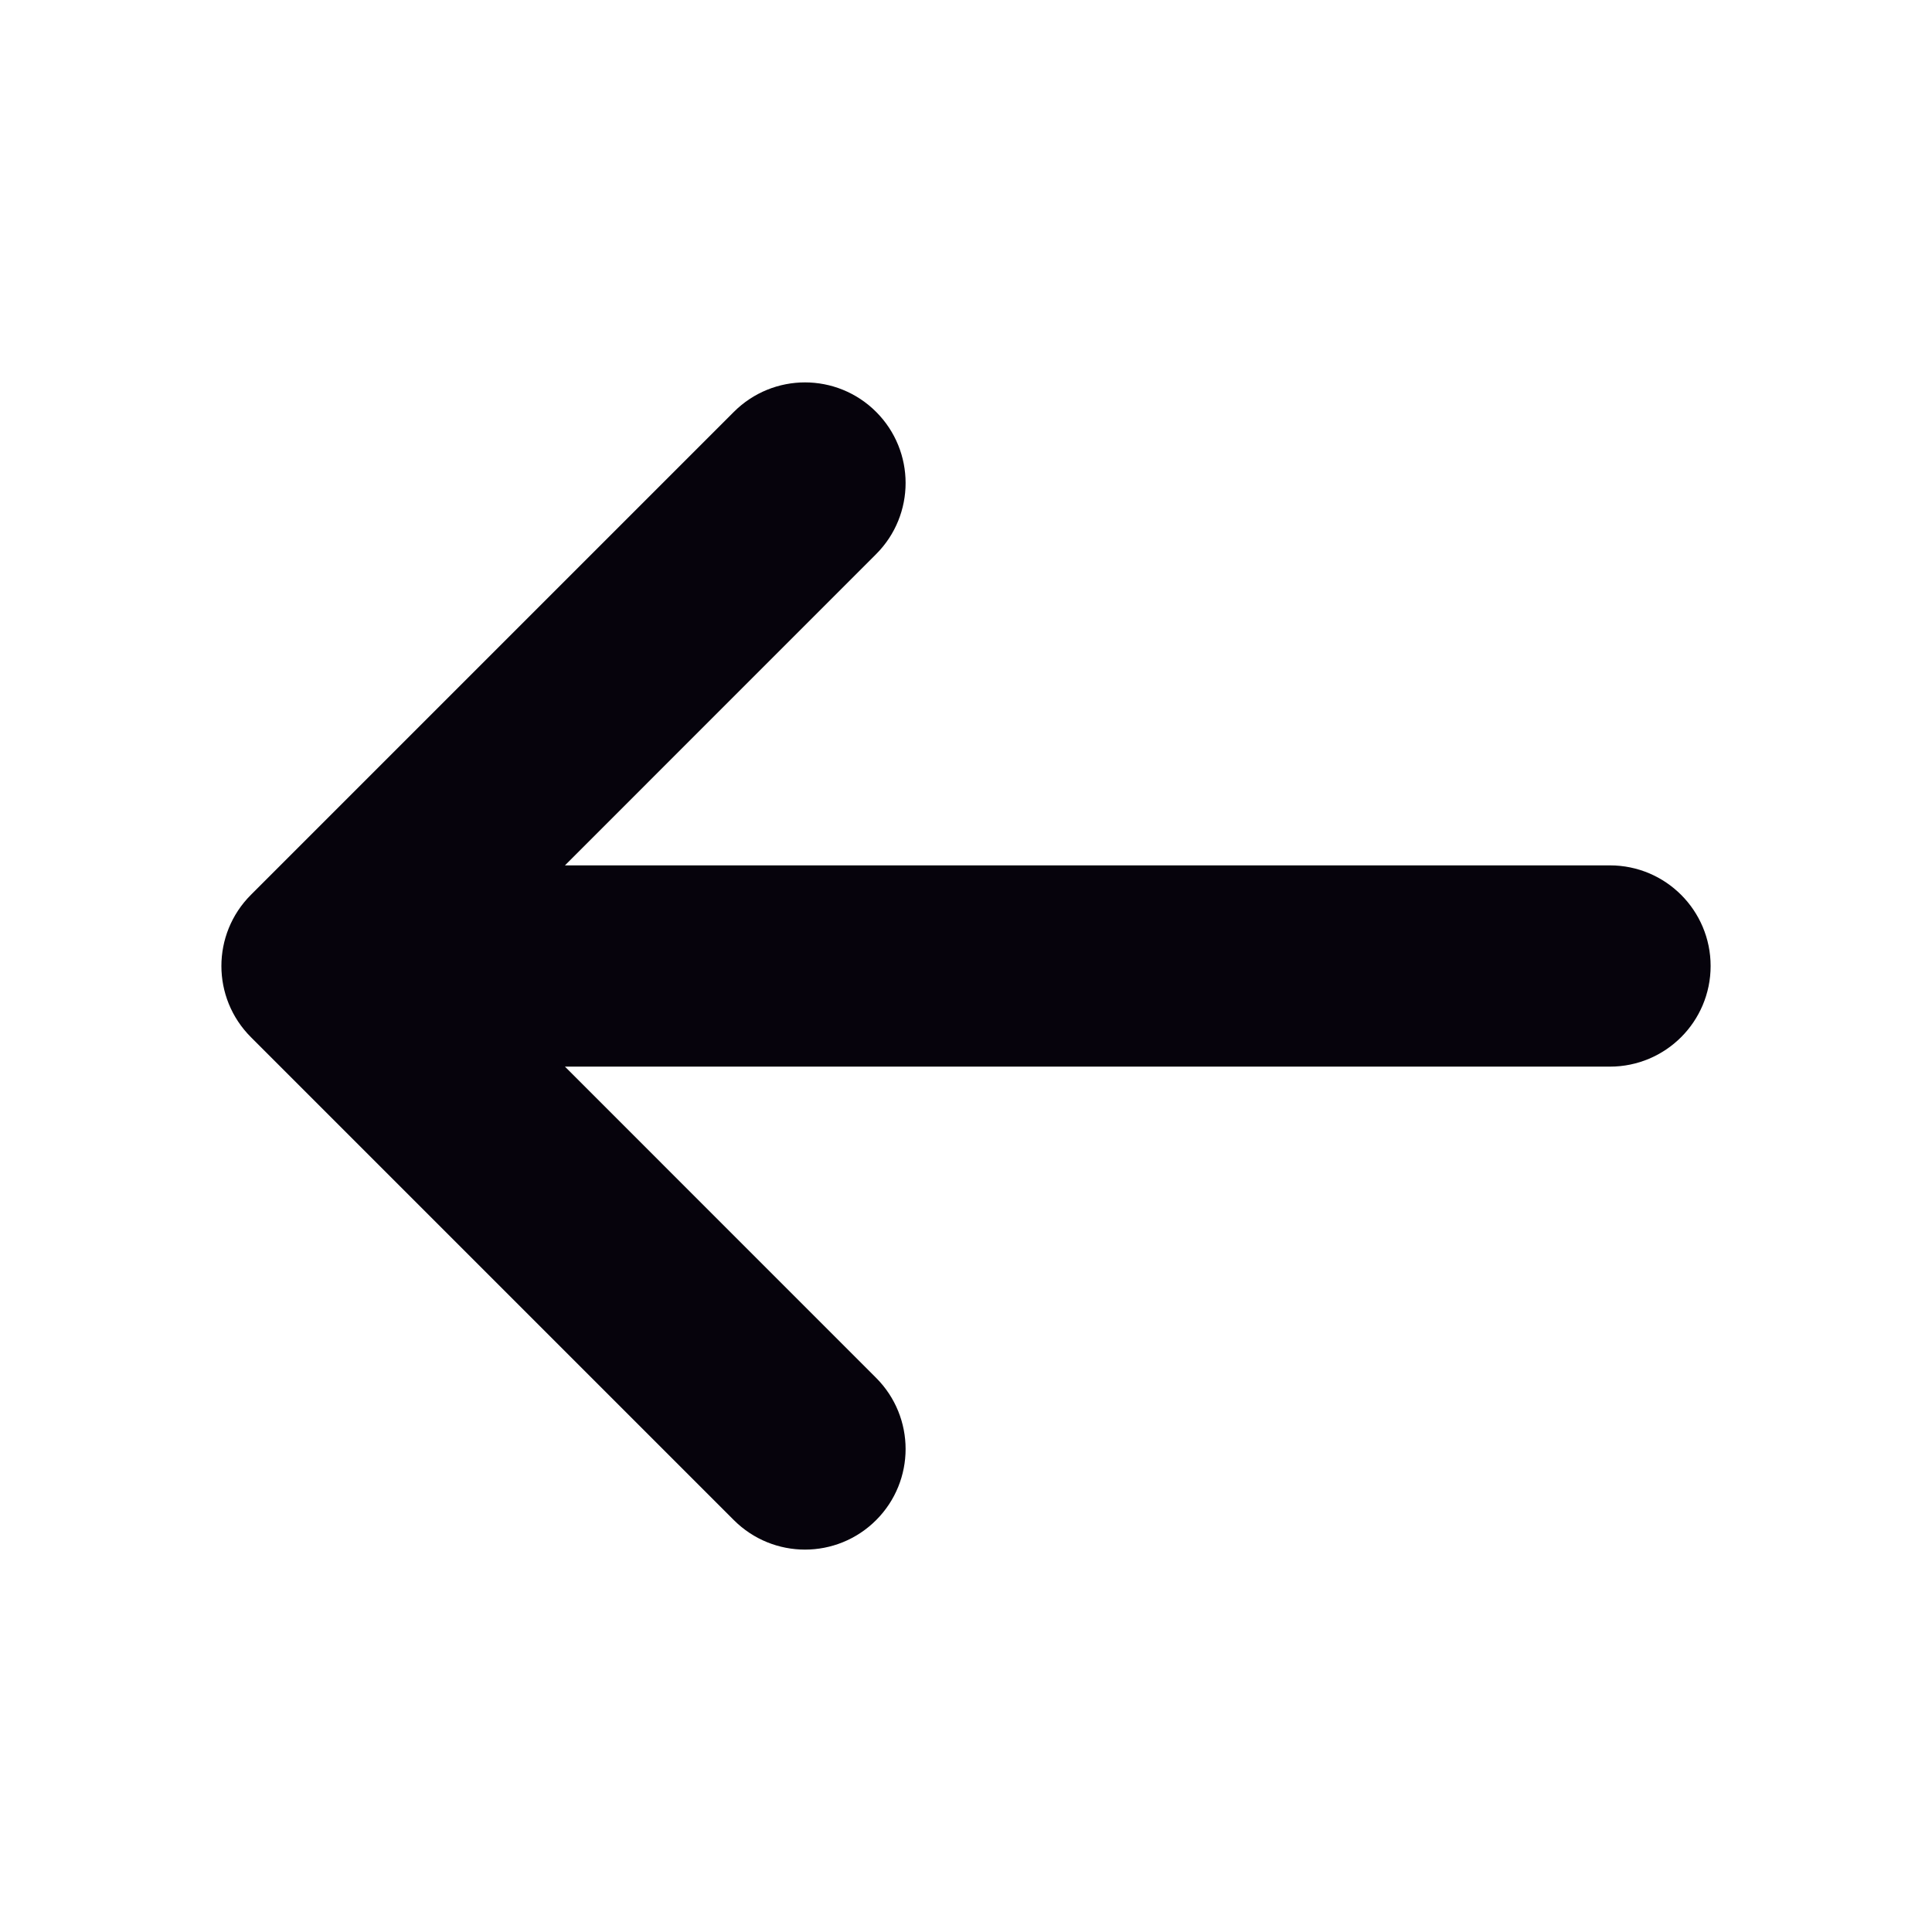
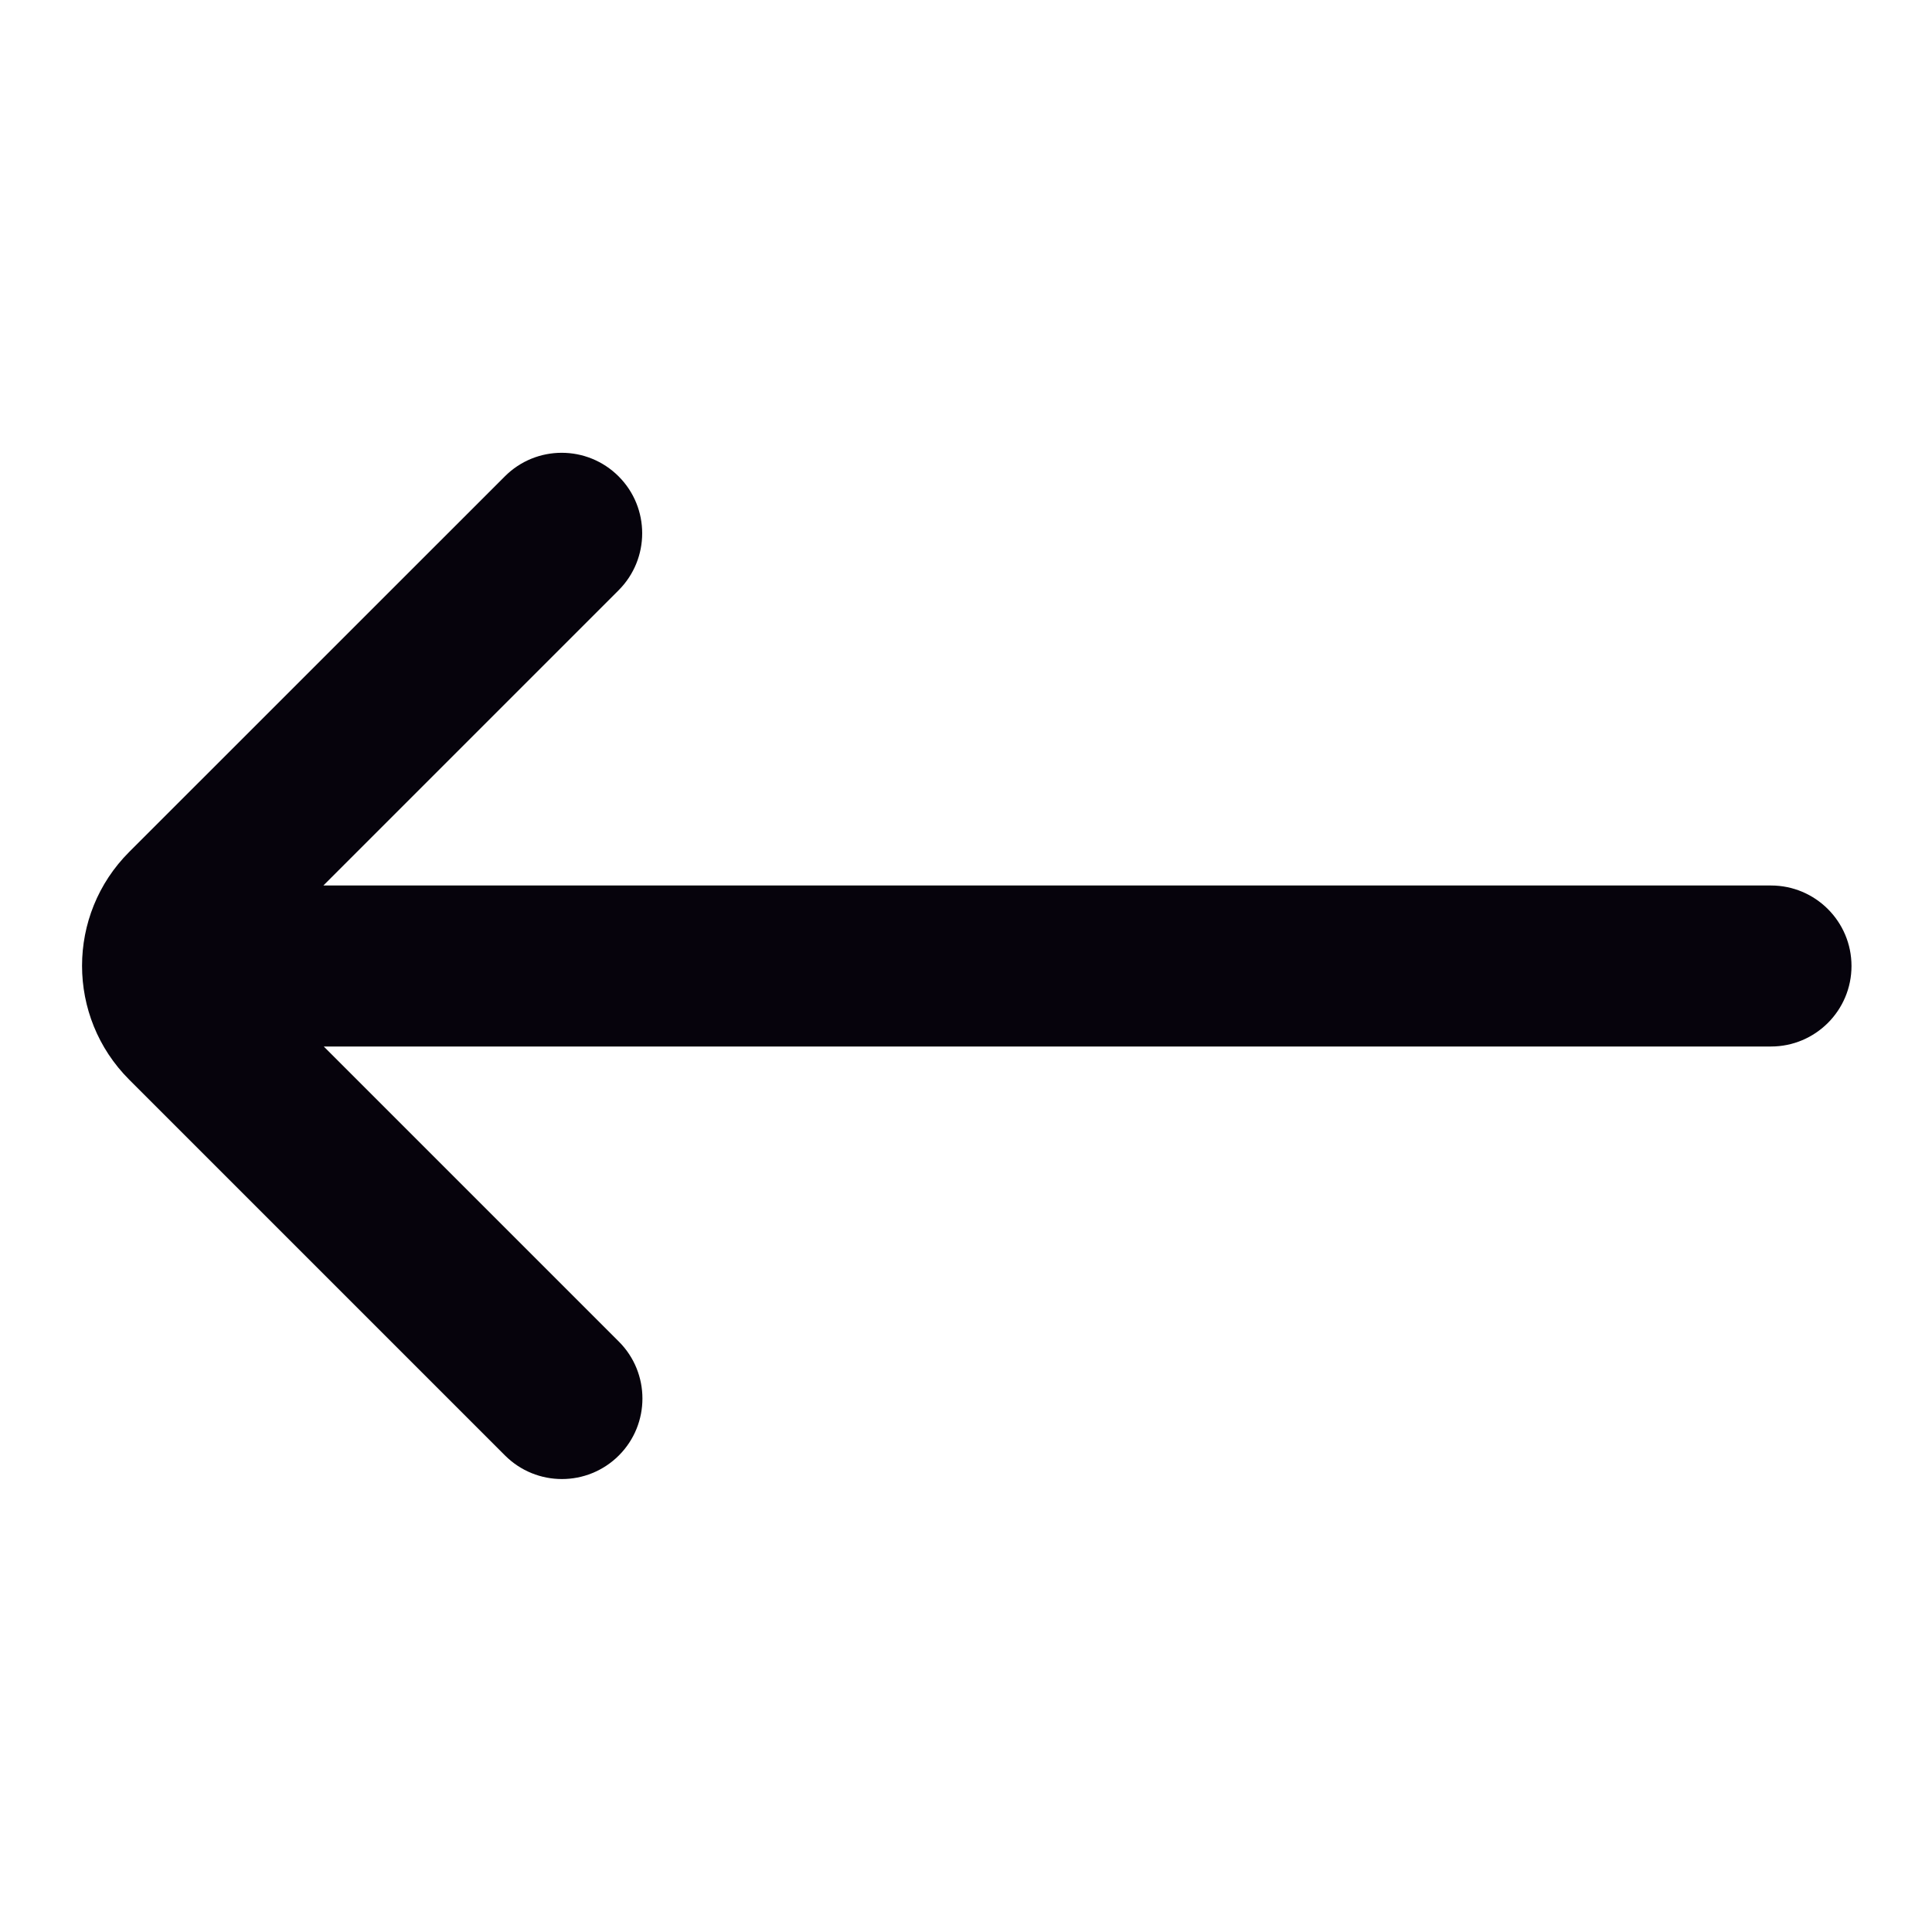
- <svg xmlns="http://www.w3.org/2000/svg" width="800px" height="800px" viewBox="0 0 24 24" fill="none" stroke="#06030c">
+ <svg xmlns="http://www.w3.org/2000/svg" width="100px" height="100px" viewBox="0 0 24 24" fill="none">
  <g id="SVGRepo_bgCarrier" stroke-width="0" />
-   <g id="SVGRepo_tracerCarrier" stroke-linecap="round" stroke-linejoin="round" />
+   <g id="SVGRepo_tracerCarrier" stroke-linecap="round" stroke-linejoin="round" stroke="#CCCCCC" stroke-width="0.048" />
  <g id="SVGRepo_iconCarrier">
-     <path fill-rule="evenodd" clip-rule="evenodd" d="M10.53 5.47C10.823 5.763 10.823 6.237 10.53 6.53L5.811 11.25H20C20.414 11.25 20.75 11.586 20.75 12C20.75 12.414 20.414 12.75 20 12.75H5.811L10.53 17.47C10.823 17.763 10.823 18.237 10.53 18.53C10.237 18.823 9.763 18.823 9.47 18.53L3.47 12.53C3.177 12.237 3.177 11.763 3.47 11.47L9.47 5.47C9.763 5.177 10.237 5.177 10.53 5.47Z" fill="#06030c" />
+     <path d="M7.685 7.332C8.075 6.941 8.075 6.308 7.685 5.918C7.294 5.527 6.661 5.527 6.271 5.918L1.605 10.583C0.824 11.364 0.824 12.631 1.605 13.412L6.273 18.08C6.664 18.471 7.297 18.471 7.688 18.08C8.078 17.69 8.078 17.056 7.688 16.666L4.022 13L22 13C22.552 13 23 12.552 23 12C23 11.448 22.552 11 22 11L4.017 11L7.685 7.332Z" fill="#06030c" />
  </g>
</svg>
